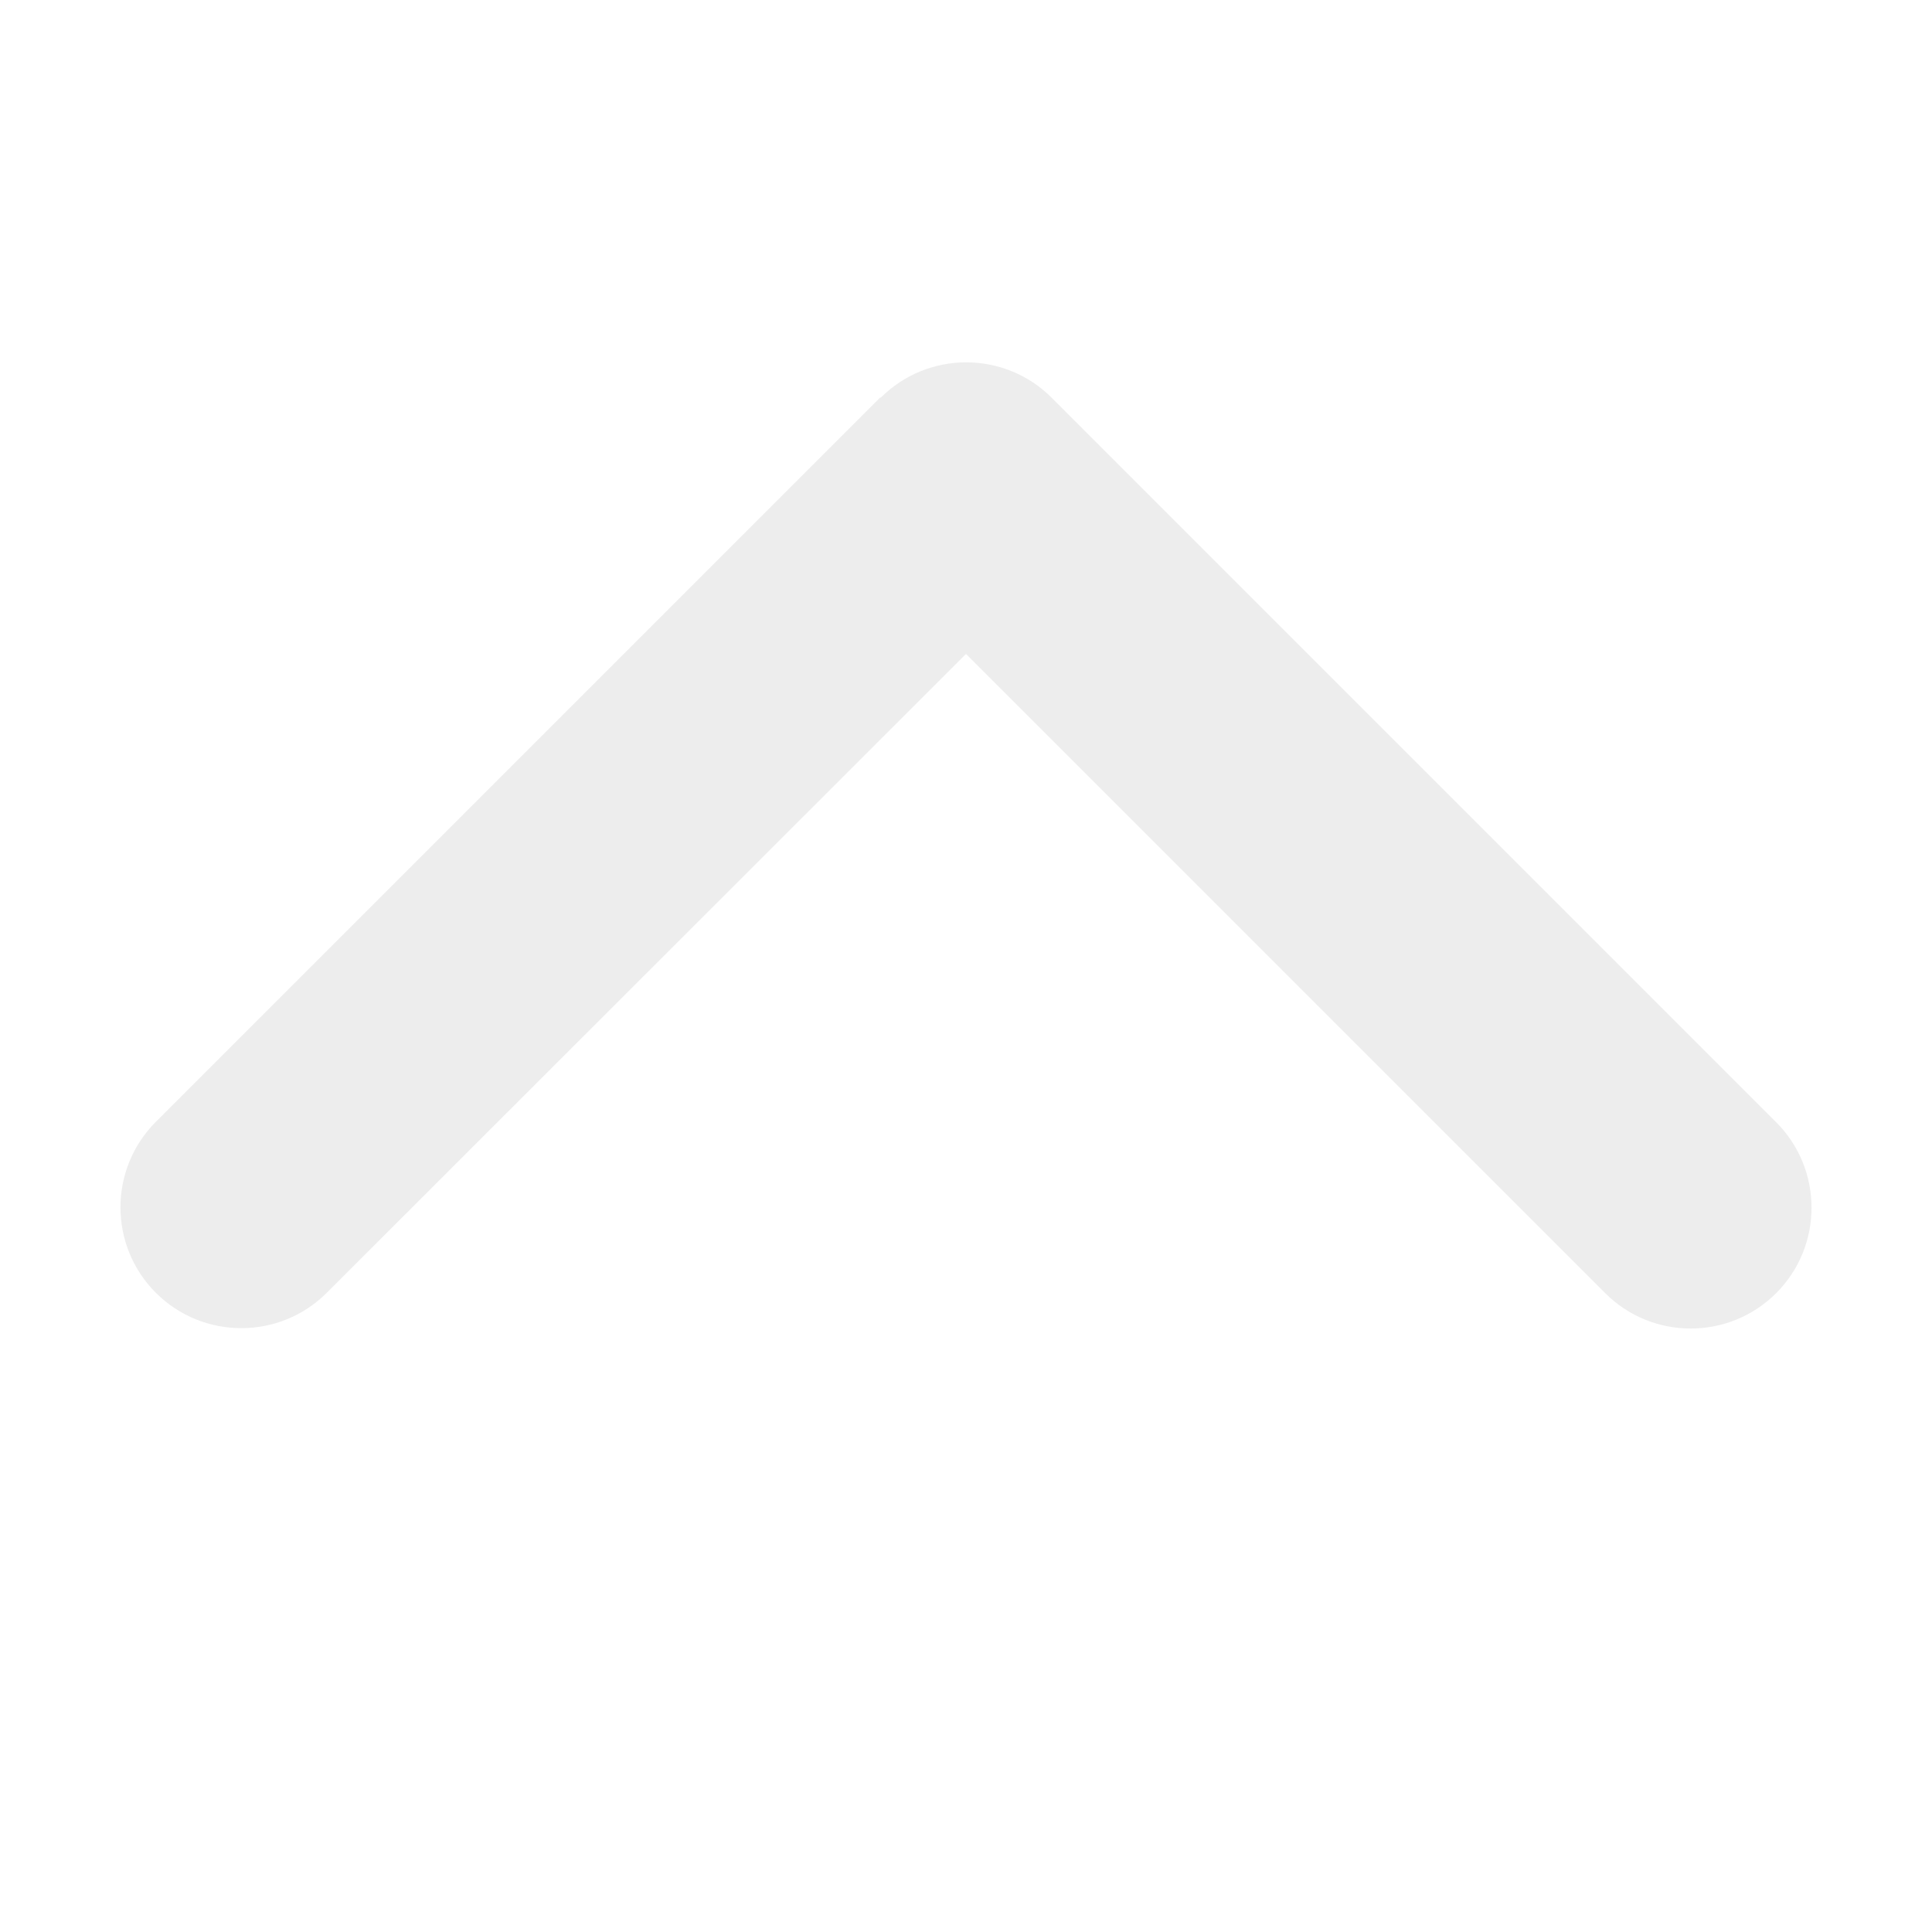
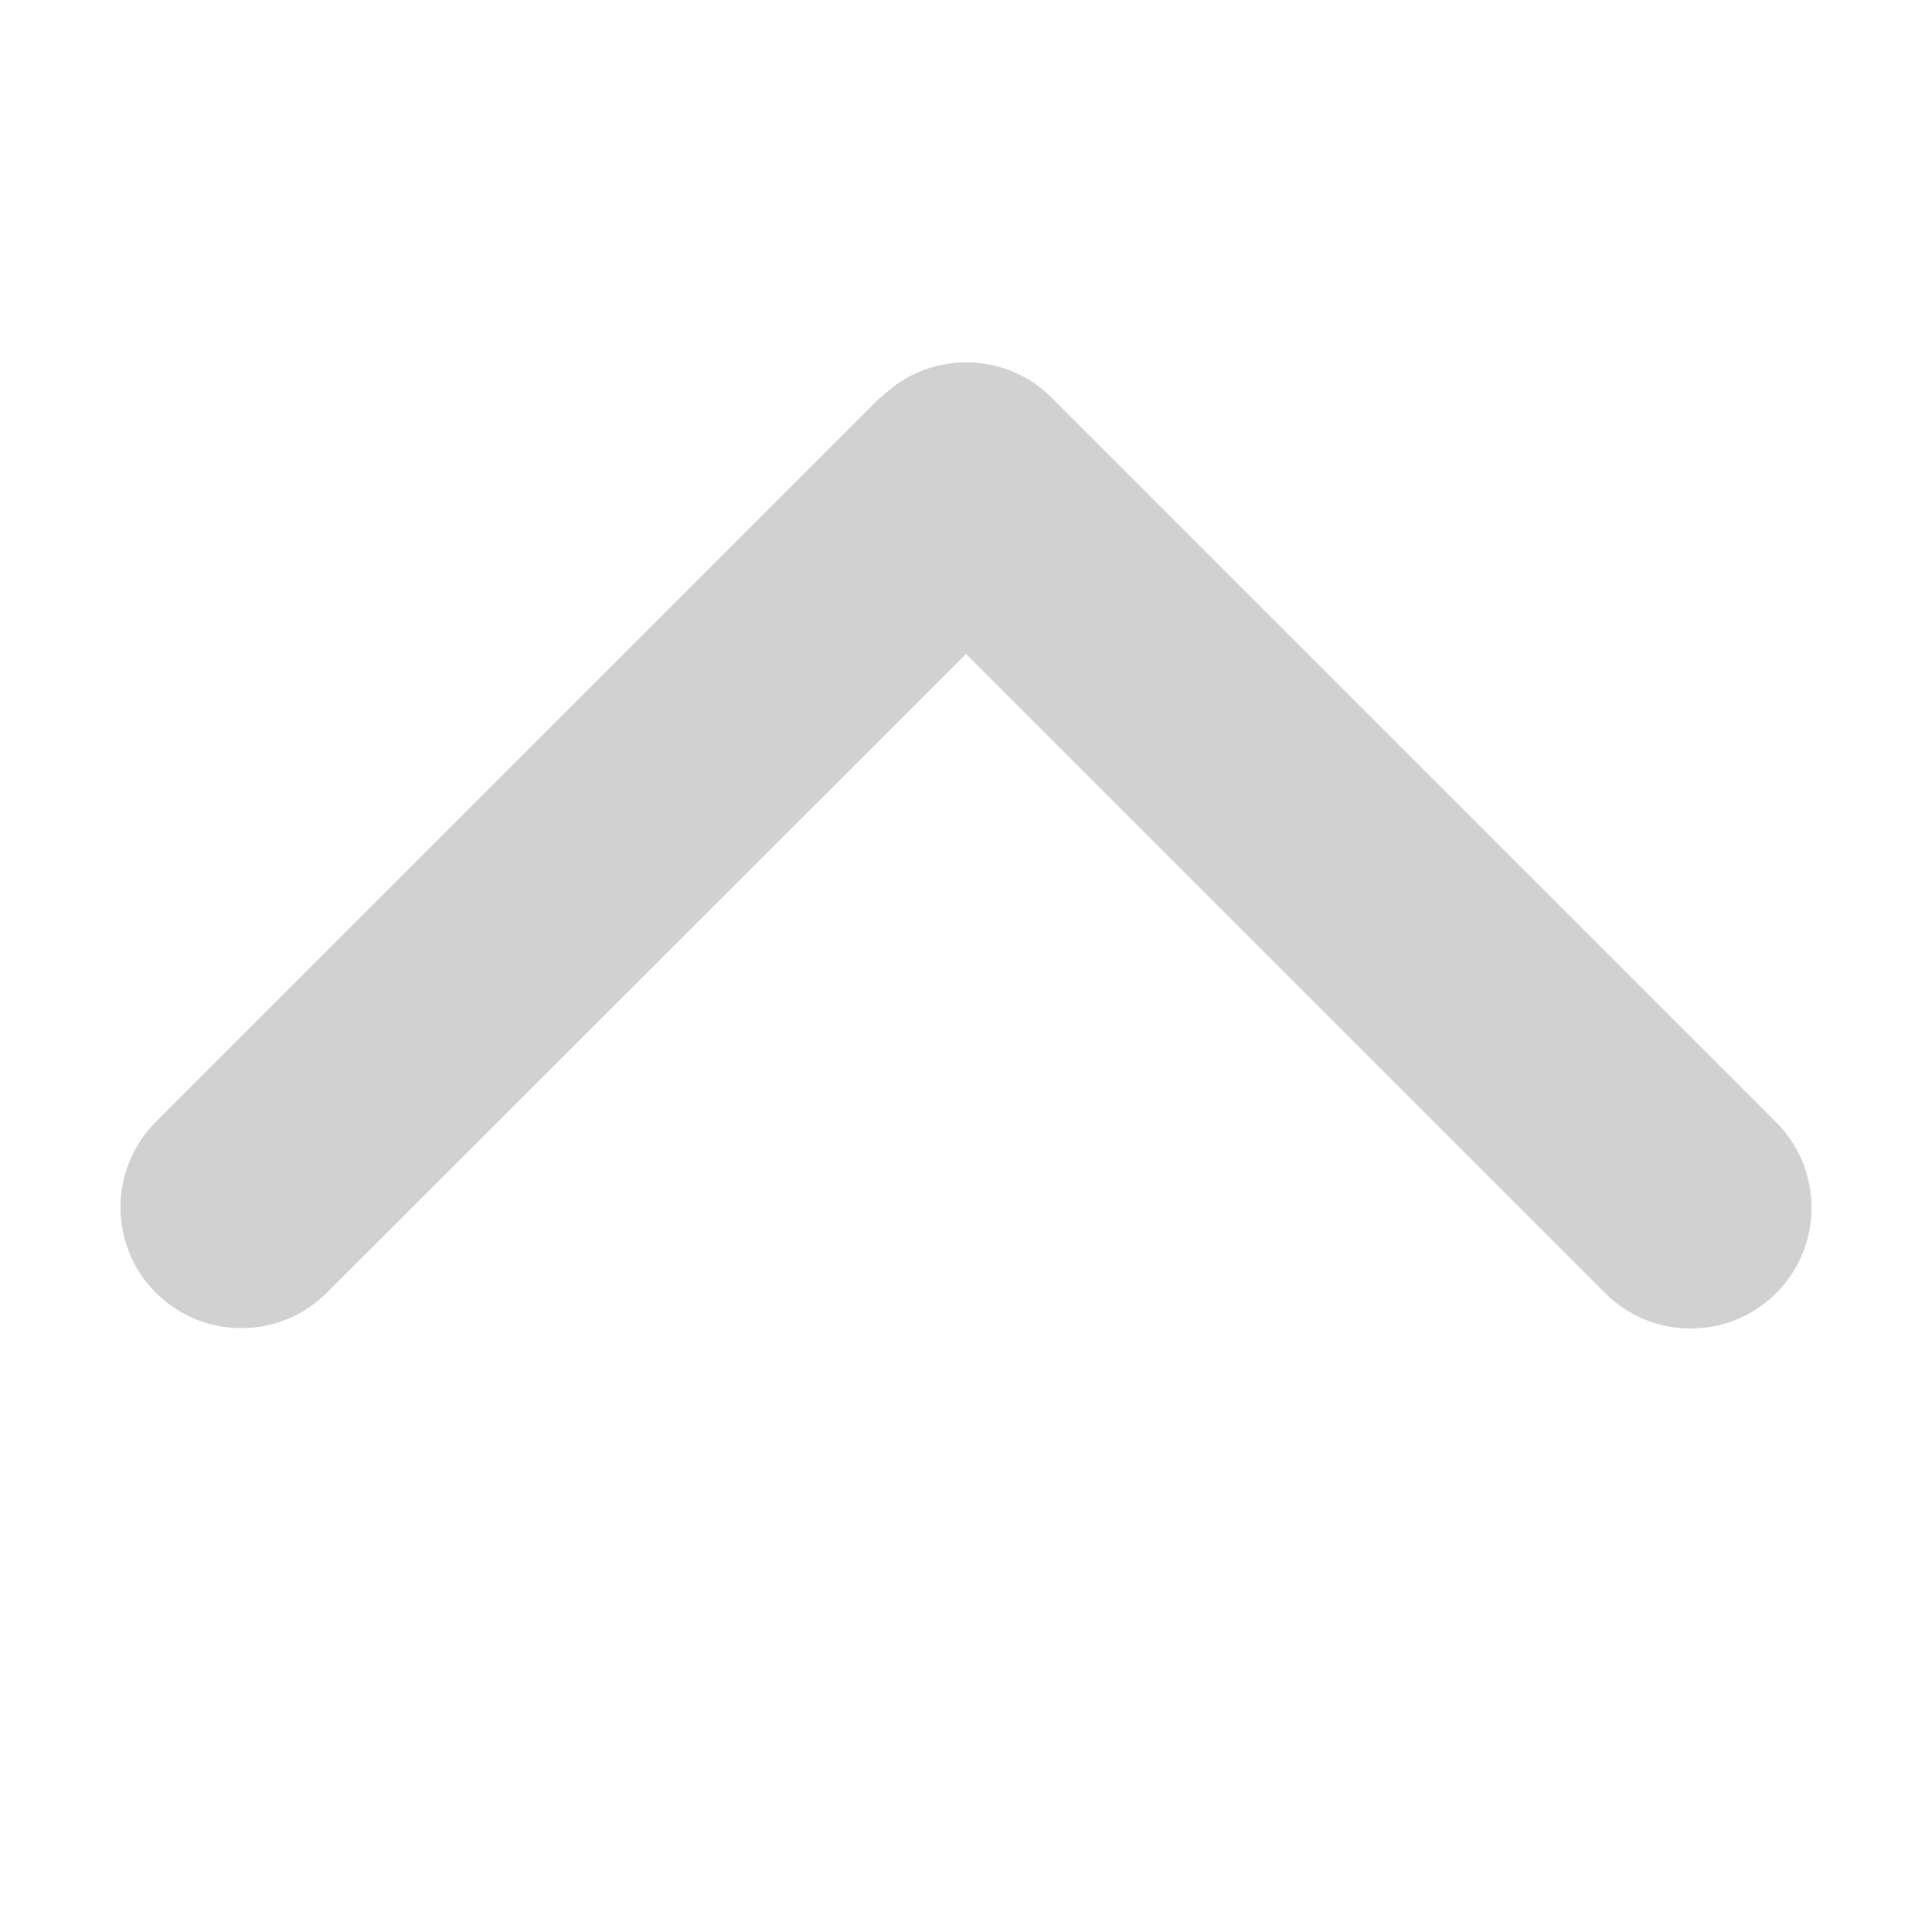
- <svg xmlns="http://www.w3.org/2000/svg" height="16" width="16" viewBox="0 0 512 512">
-   <path fill="#ededed" d="M233.4 105.4c12.5-12.5 32.8-12.5 45.3 0l192 192c12.5 12.5 12.5 32.8 0 45.3s-32.8 12.5-45.3 0L256 173.3 86.6 342.6c-12.5 12.5-32.8 12.5-45.3 0s-12.5-32.8 0-45.3l192-192z" />
+ <svg xmlns="http://www.w3.org/2000/svg" height="20" width="20" viewBox="0 0 512 512">
+   <path fill="#d1d1d1" d="M233.4 105.4c12.5-12.5 32.8-12.5 45.3 0l192 192c12.5 12.5 12.5 32.8 0 45.3s-32.8 12.5-45.3 0L256 173.3 86.6 342.6c-12.5 12.5-32.8 12.5-45.3 0s-12.5-32.8 0-45.3l192-192z" />
</svg>
